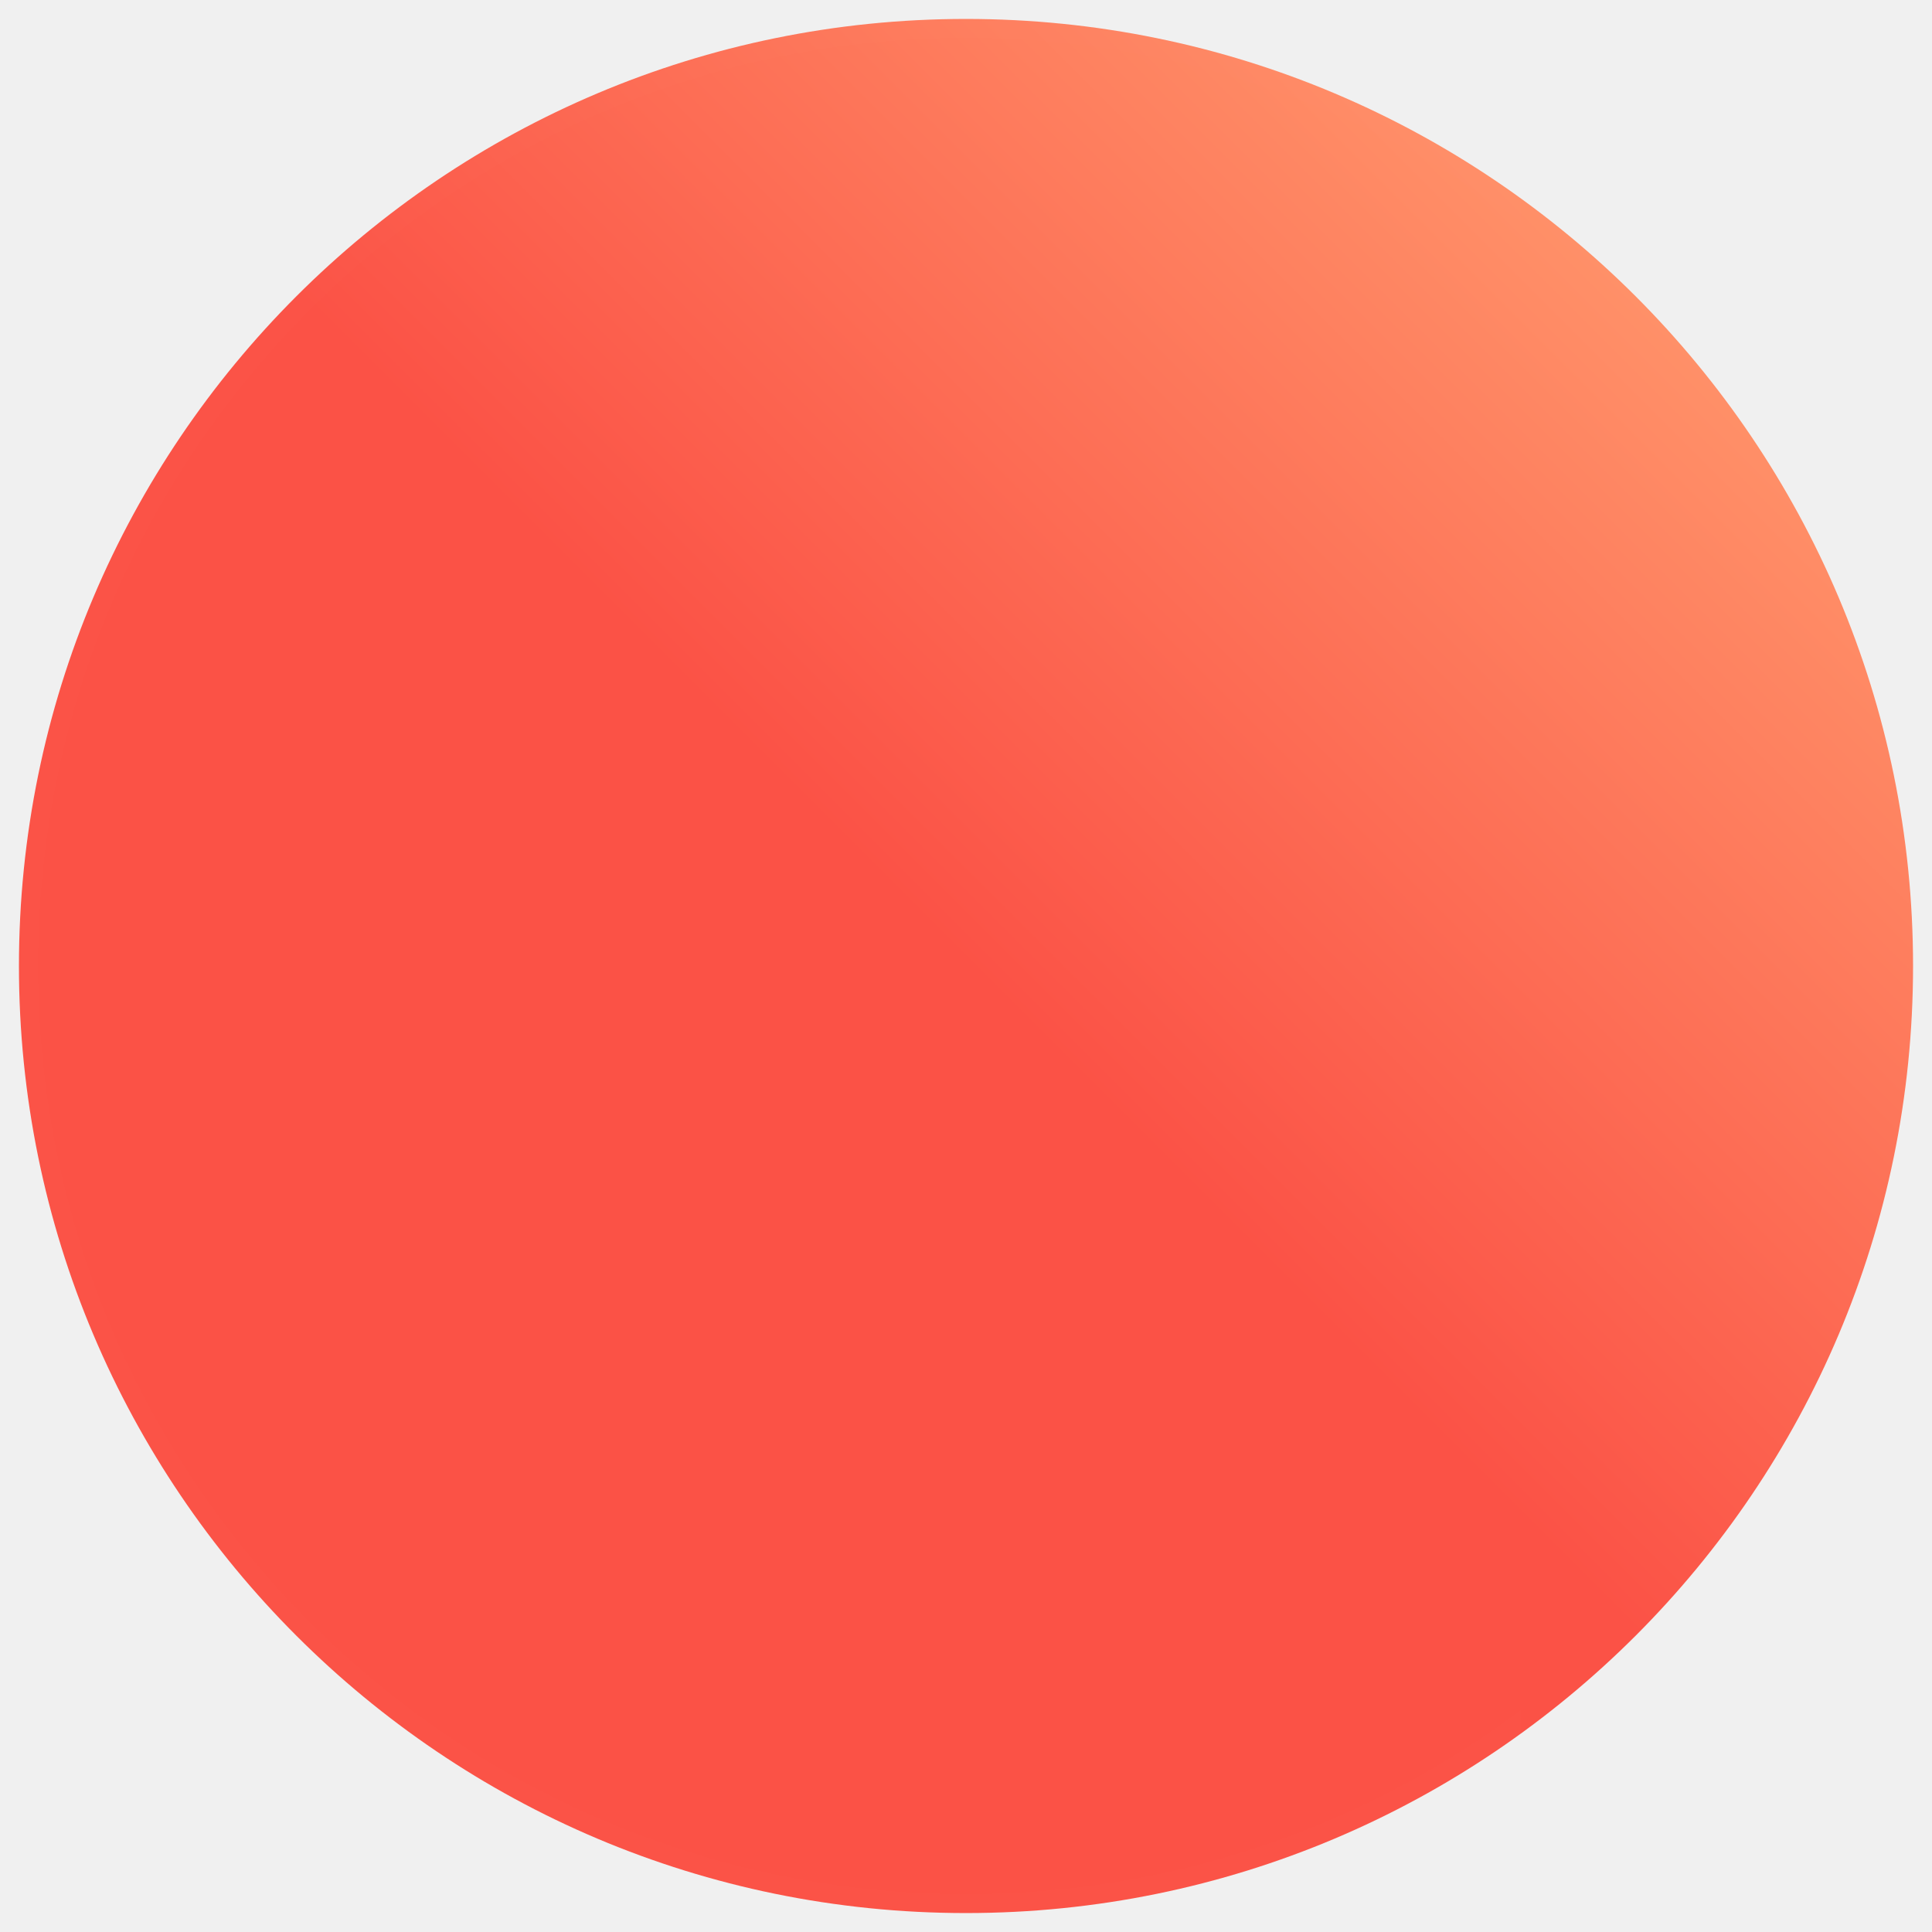
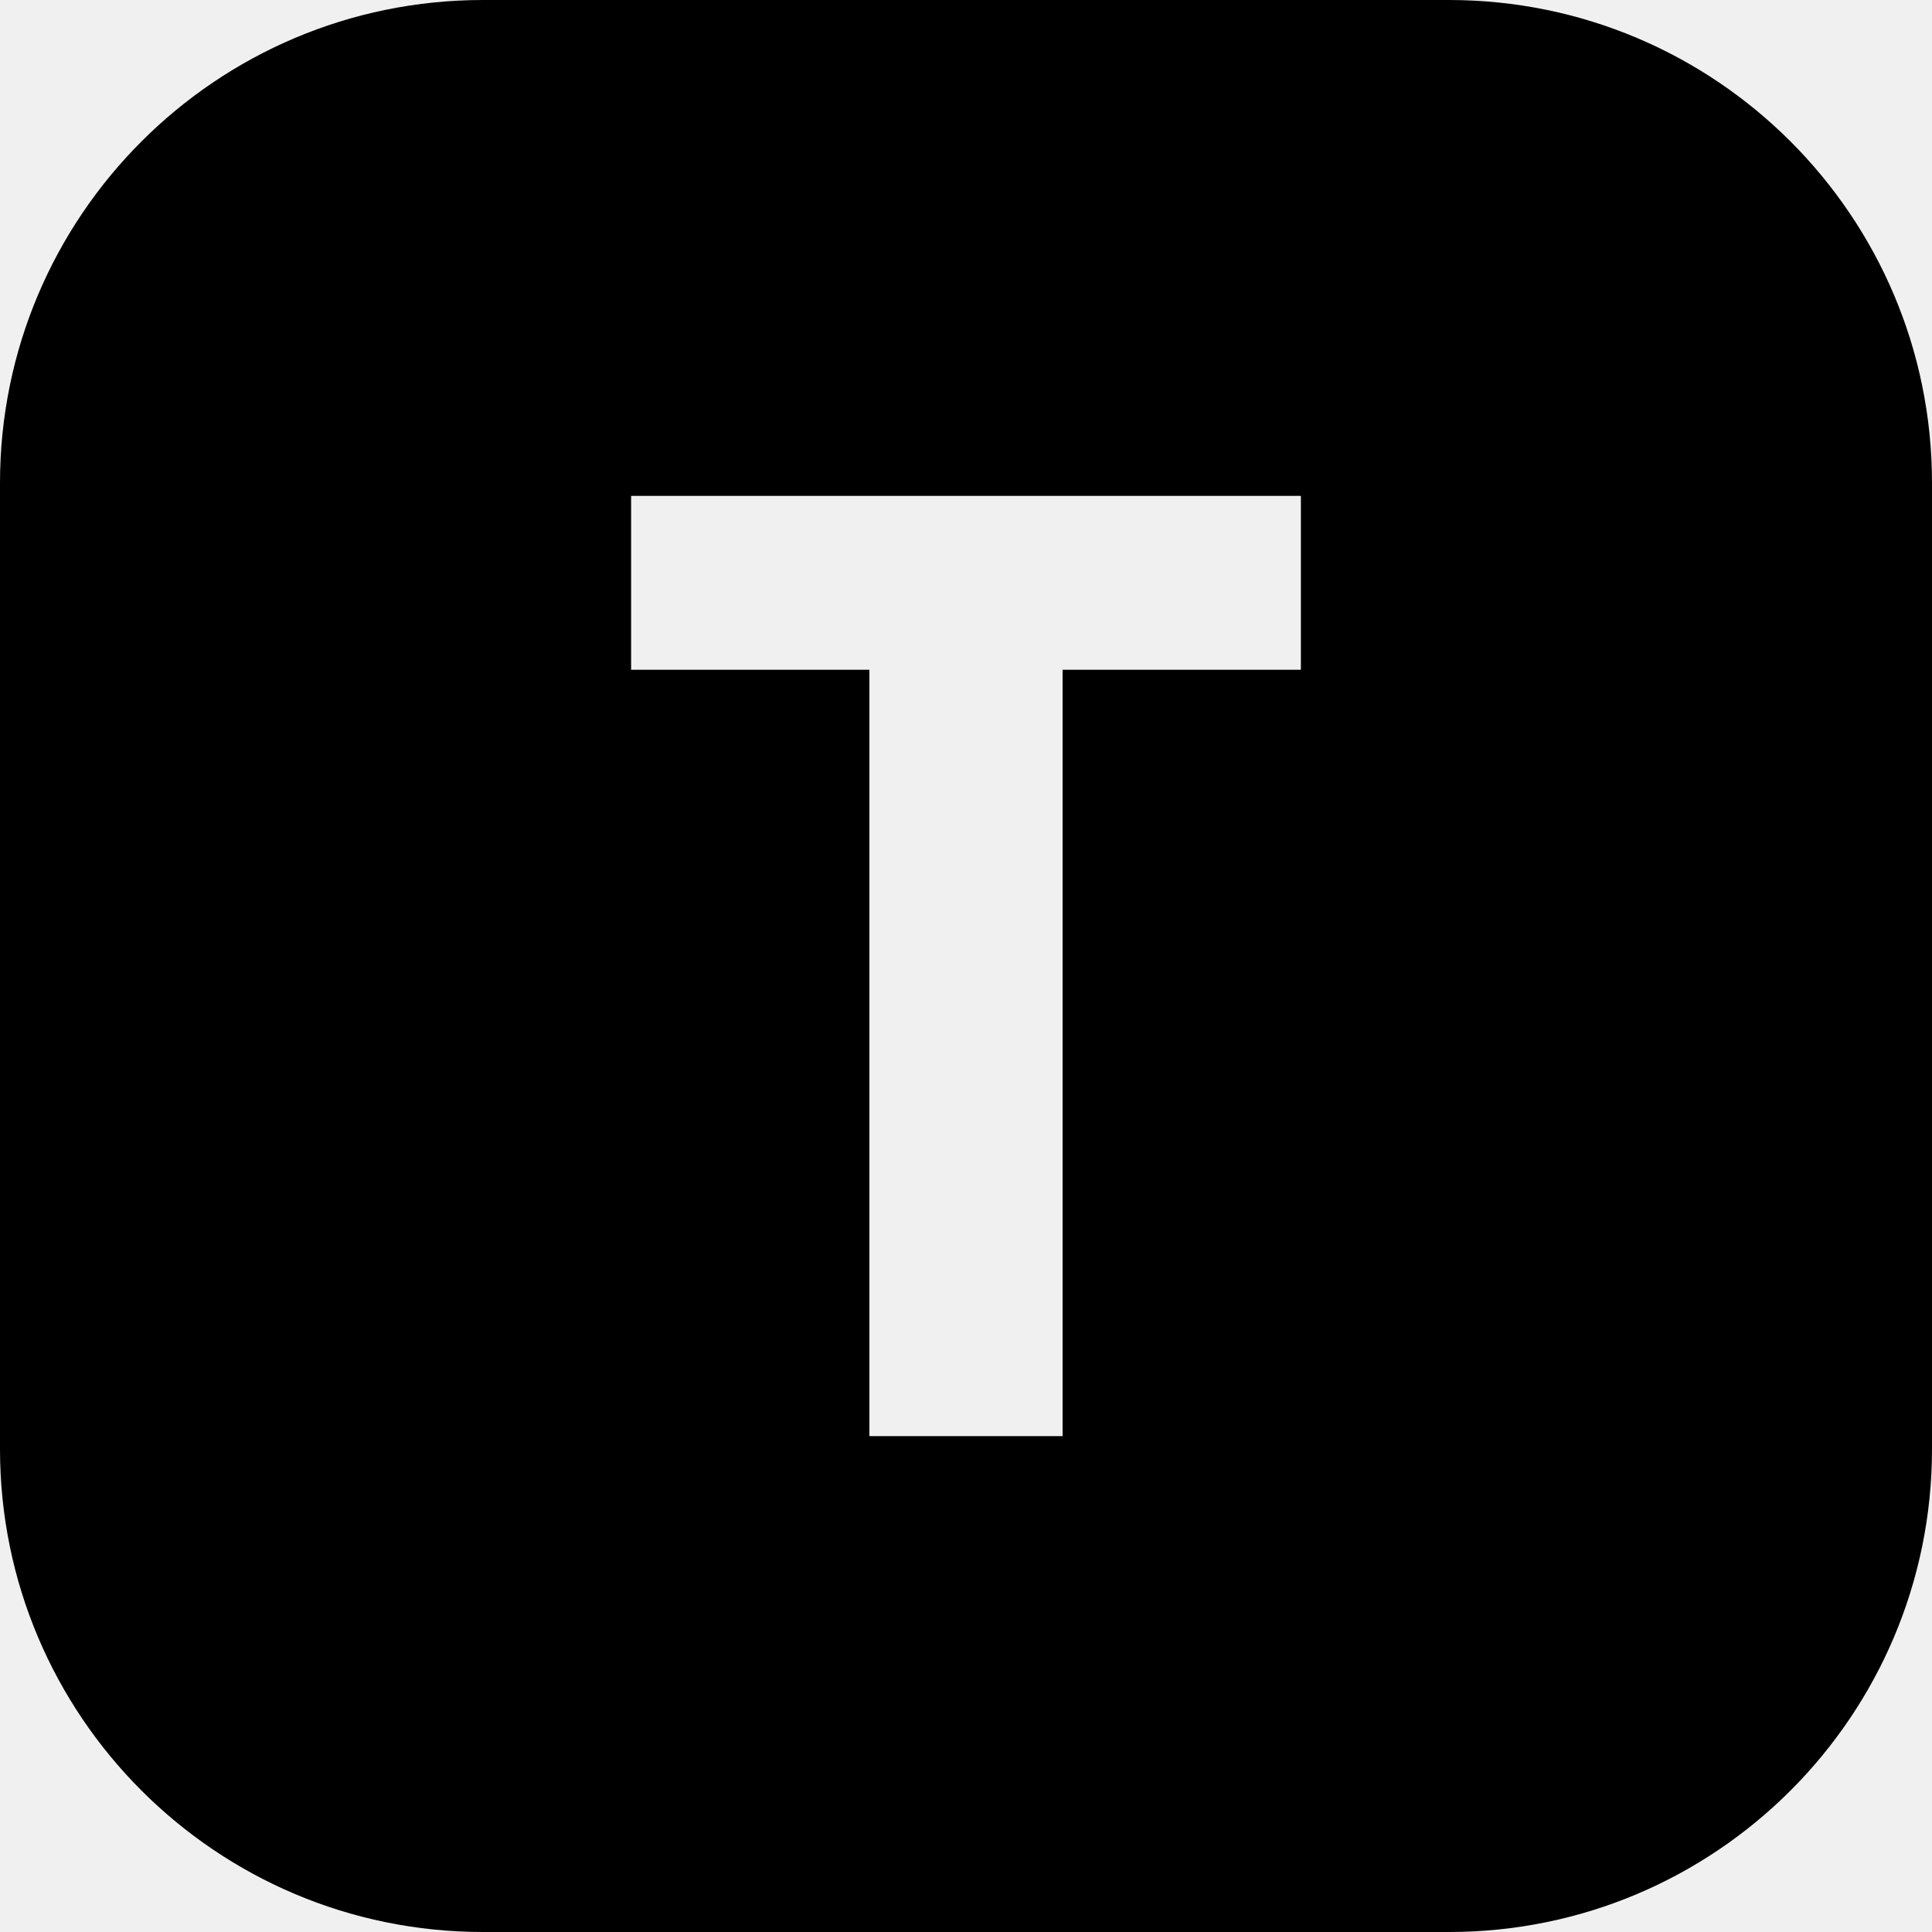
- <svg xmlns="http://www.w3.org/2000/svg" width="51mm" height="51mm" version="1.1" viewBox="0 0 51 51">
-   <defs>
-     <linearGradient id="c" x1="85.455" x2="120.81" y1="158.91" y2="123.55" gradientUnits="userSpaceOnUse">
-       <stop stop-color="#fb5246" offset="0" />
-       <stop stop-color="#fb5246" offset=".5" />
-       <stop stop-color="#ff9068" offset="1" />
-     </linearGradient>
-     <linearGradient id="b" x1="77.63" x2="128.63" y1="141.23" y2="141.23" gradientUnits="userSpaceOnUse">
-       <stop stop-color="#fff" stop-opacity=".096" offset="0" />
-       <stop stop-color="#fff" stop-opacity="0" offset="1" />
-     </linearGradient>
-   </defs>
-   <g transform="translate(-77.63 -115.73)">
-     <circle cx="103.13" cy="141.23" r="25" fill="url(#c)" stroke="url(#b)" stroke-opacity=".096" />
-   </g>
+ <svg xmlns="http://www.w3.org/2000/svg" fill="none" viewBox="0 0 128 128">
+   <path d="M 32,0 A 32,32 0 0 0 0,32 V 96 A 32,32 0 0 0 32,128 h 64 A 32,32 0 0 0 128,96 V 32 A 32,32 0 0 0 96,0 Z m 9.813,32.853 H 86.187 V 44.373 H 70.4 V 95.147 H 57.6 V 44.373 H 41.813 Z" />
+   <style>
+     path { fill: black; }
+     @media (prefers-color-scheme: dark) {
+       path { fill: white; }
+     }
+   </style>
</svg>
